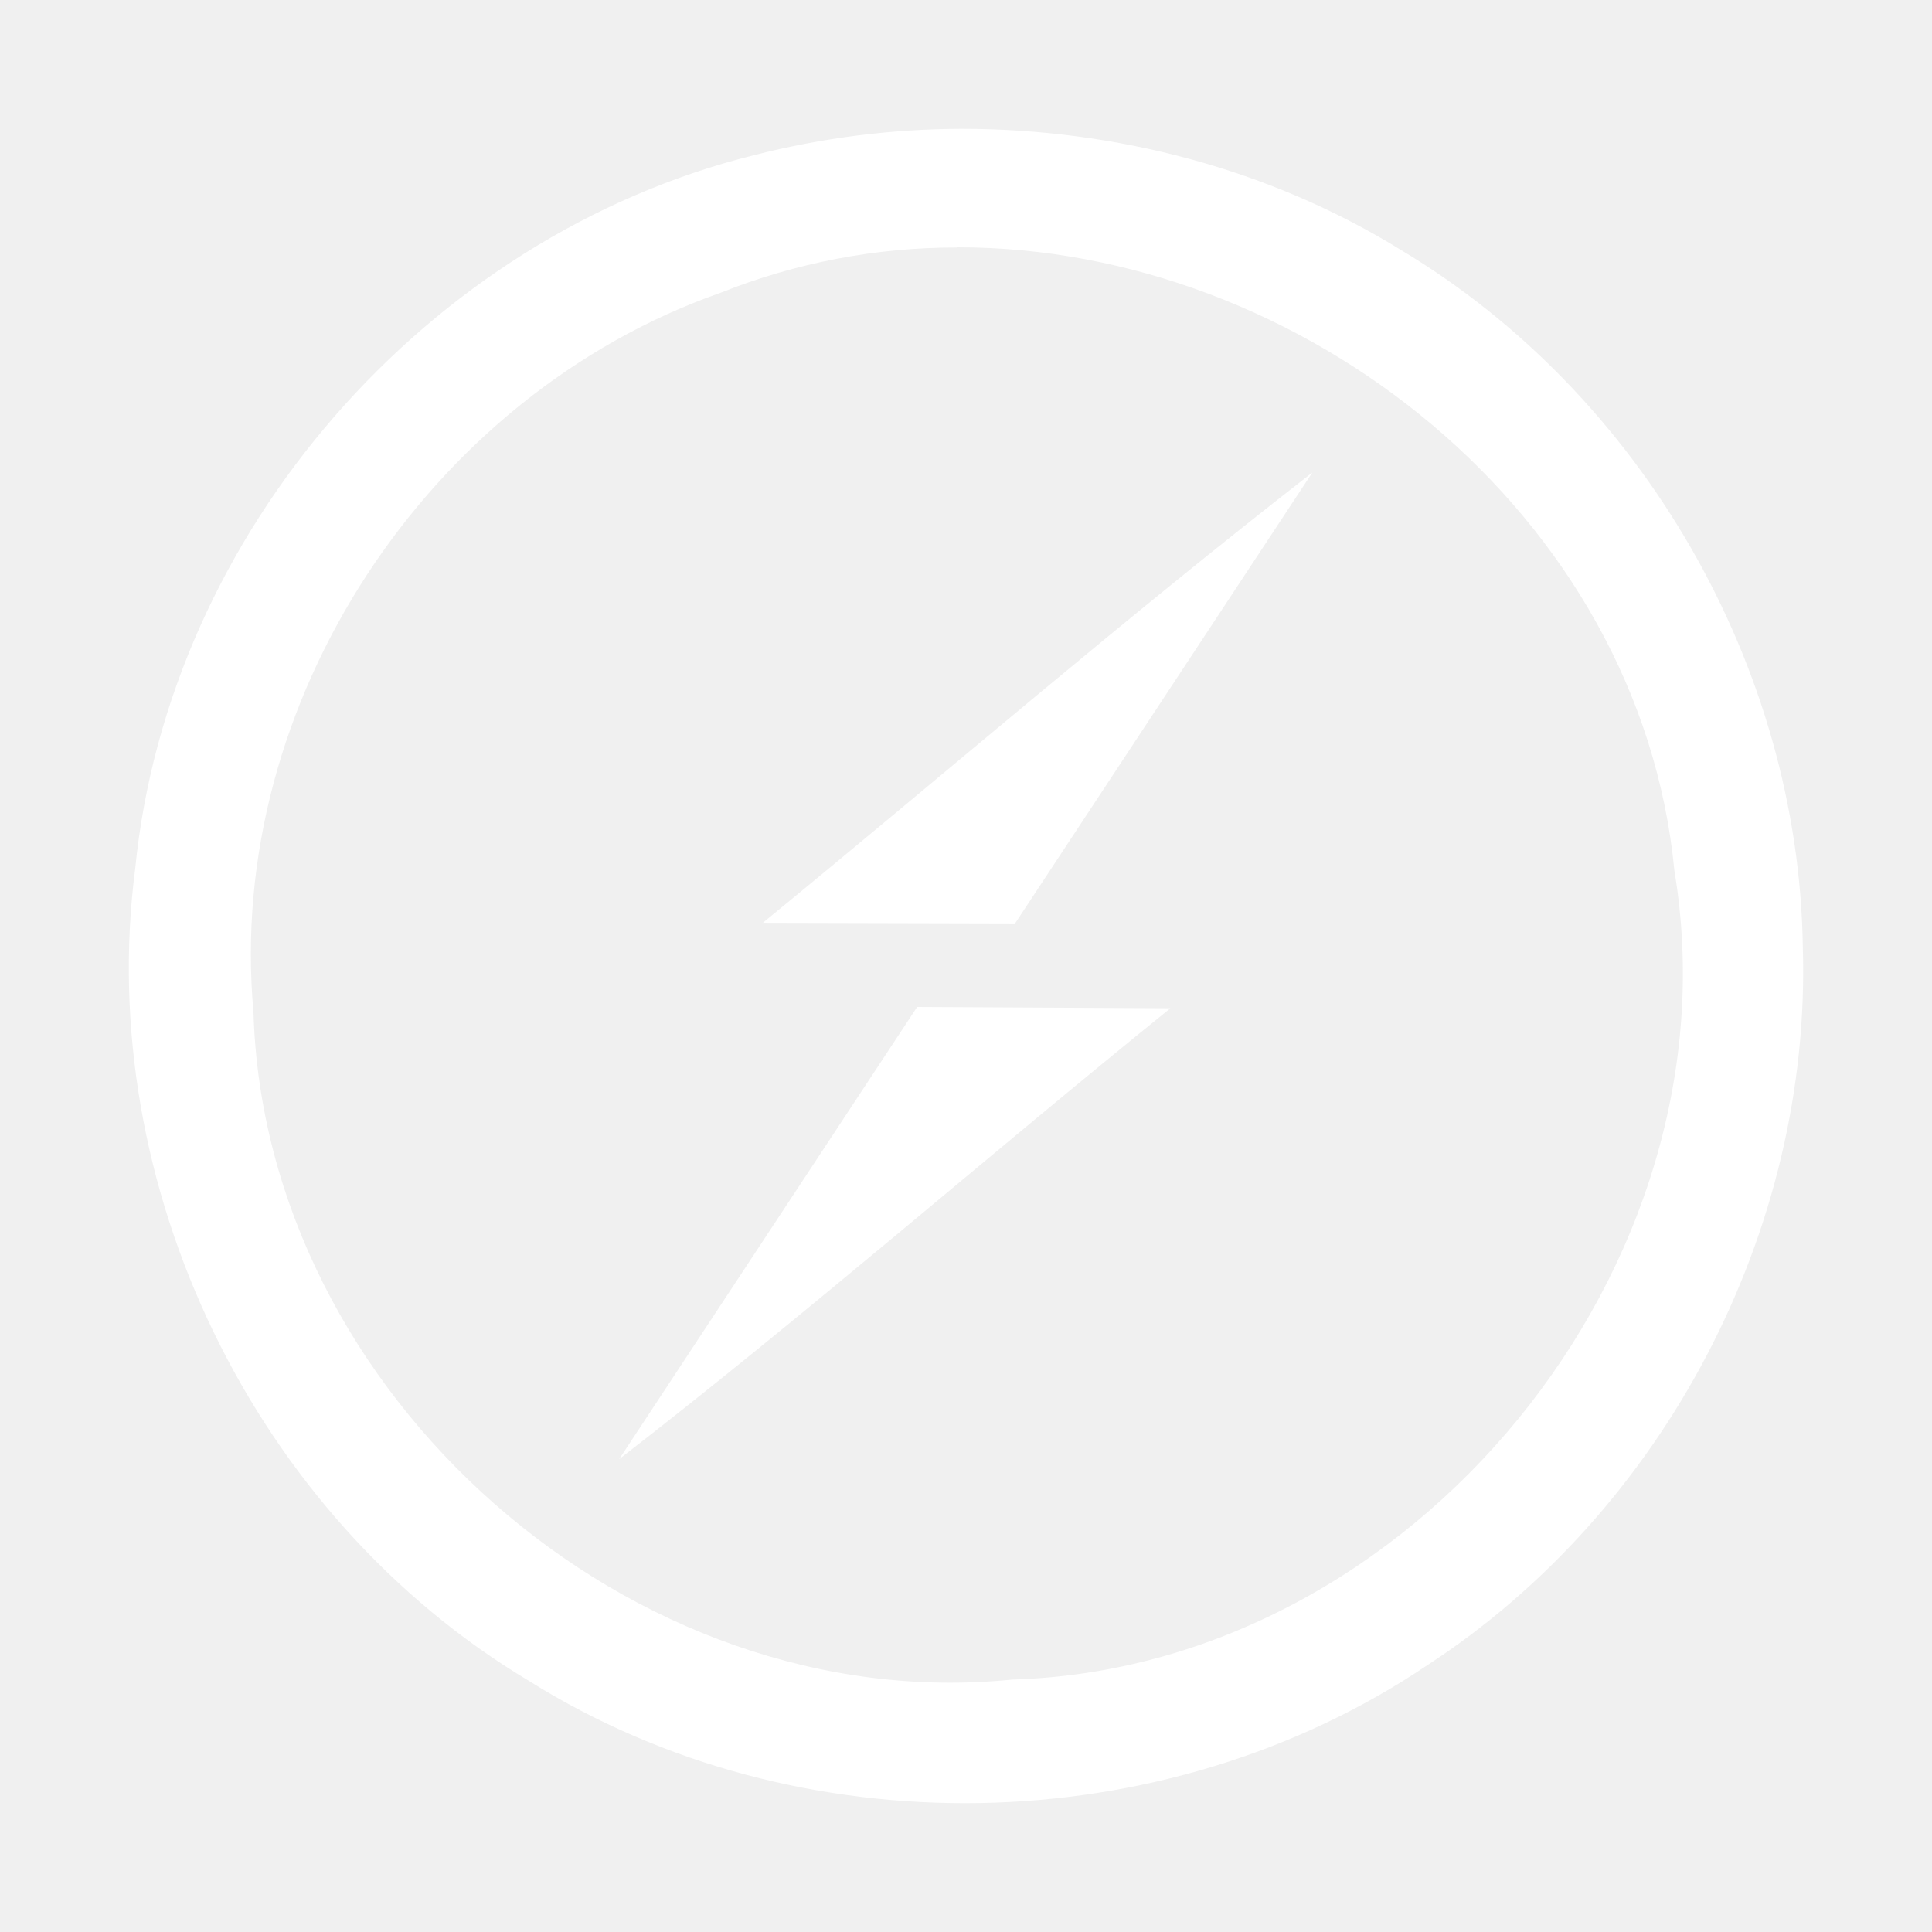
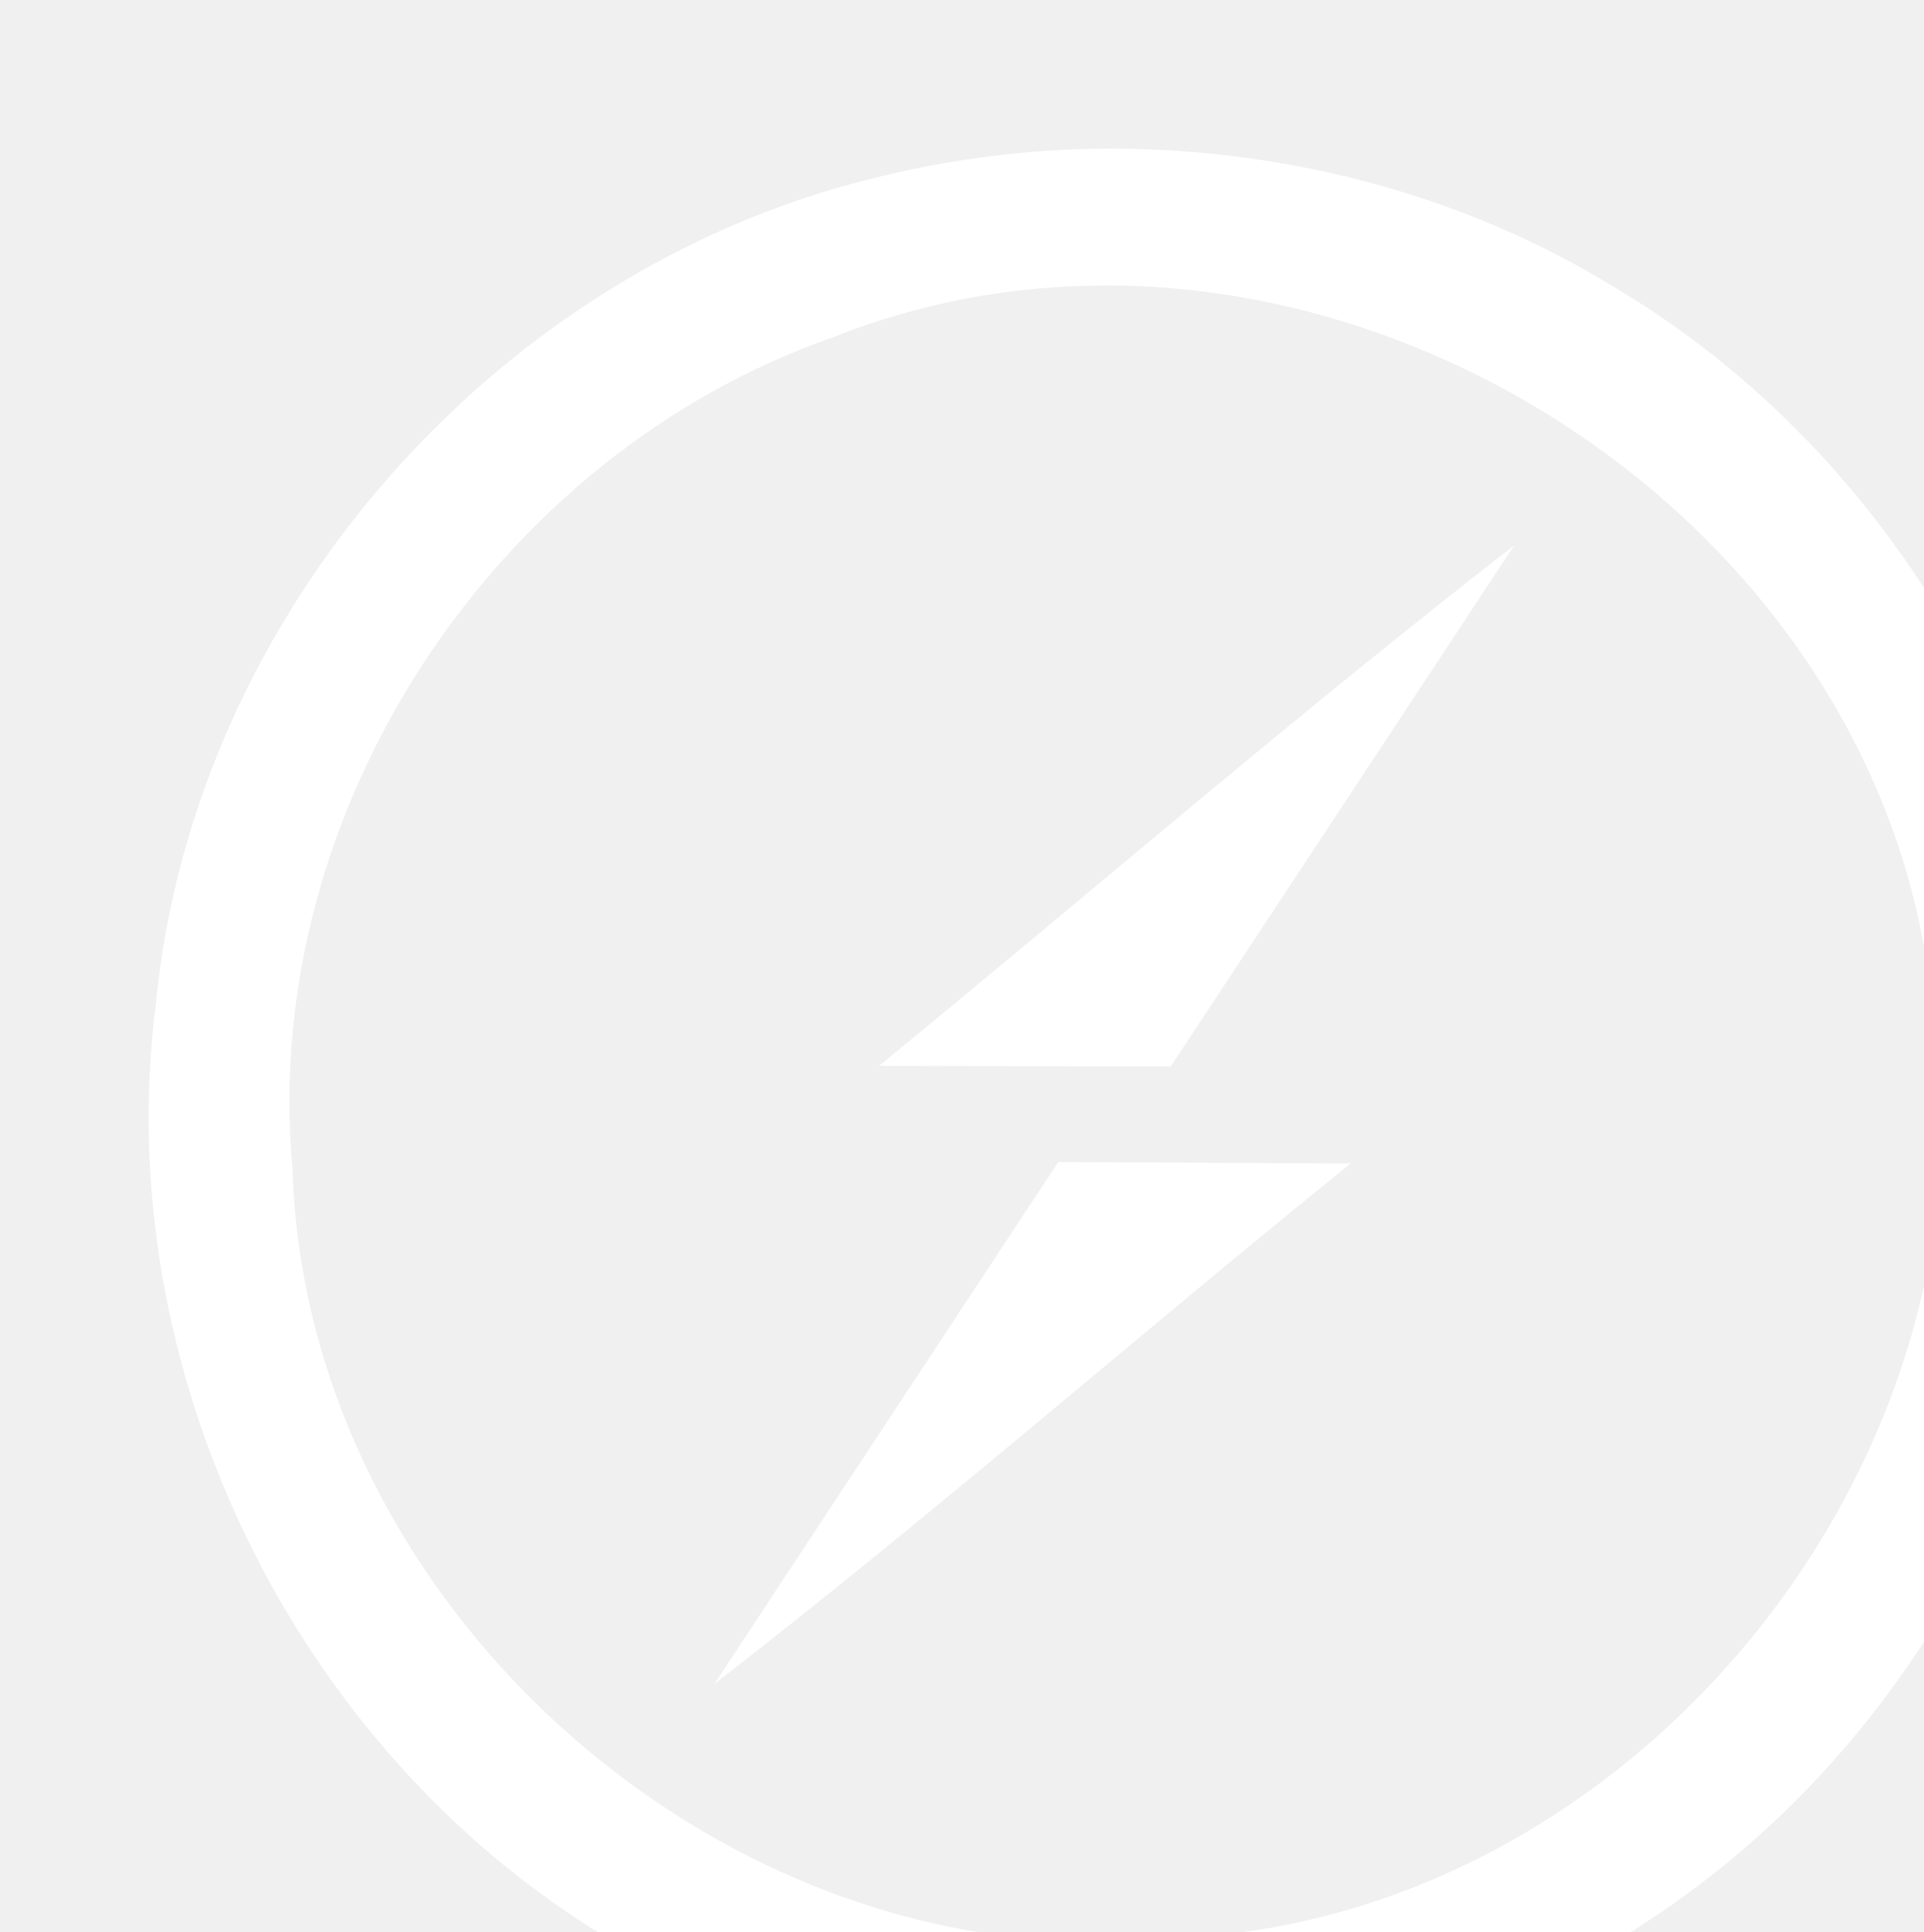
- <svg xmlns="http://www.w3.org/2000/svg" width="30" height="30" fill="none">
+ <svg xmlns="http://www.w3.org/2000/svg" fill="none">
  <path d="M14.93 2a13.17 13.17 0 0 0-3.223.41C6.638 3.67 2.615 8.27 2.1 13.483c-.64 4.933 1.85 10.07 6.114 12.618 4.183 2.622 9.85 2.516 13.946-.242 3.68-2.393 5.97-6.754 5.834-11.154-.063-4.355-2.502-8.586-6.24-10.823C19.717 2.623 17.322 2 14.93 2zm-.068 1.84C20.22 3.832 25.467 7.976 26 13.52c1.024 6.138-4.066 12.378-10.278 12.56-5.908.6-11.618-4.425-11.786-10.365-.44-4.81 2.726-9.582 7.256-11.17a9.86 9.86 0 0 1 3.67-.702V3.84zm5.515 3.498c-2.91 2.26-5.698 4.672-8.546 7.003l3.923.01 4.624-7.014zm-6.137 8.3l-4.626 7.02c2.917-2.256 5.693-4.685 8.56-7.002l-3.934-.02z" fill="#fff" />
</svg>
